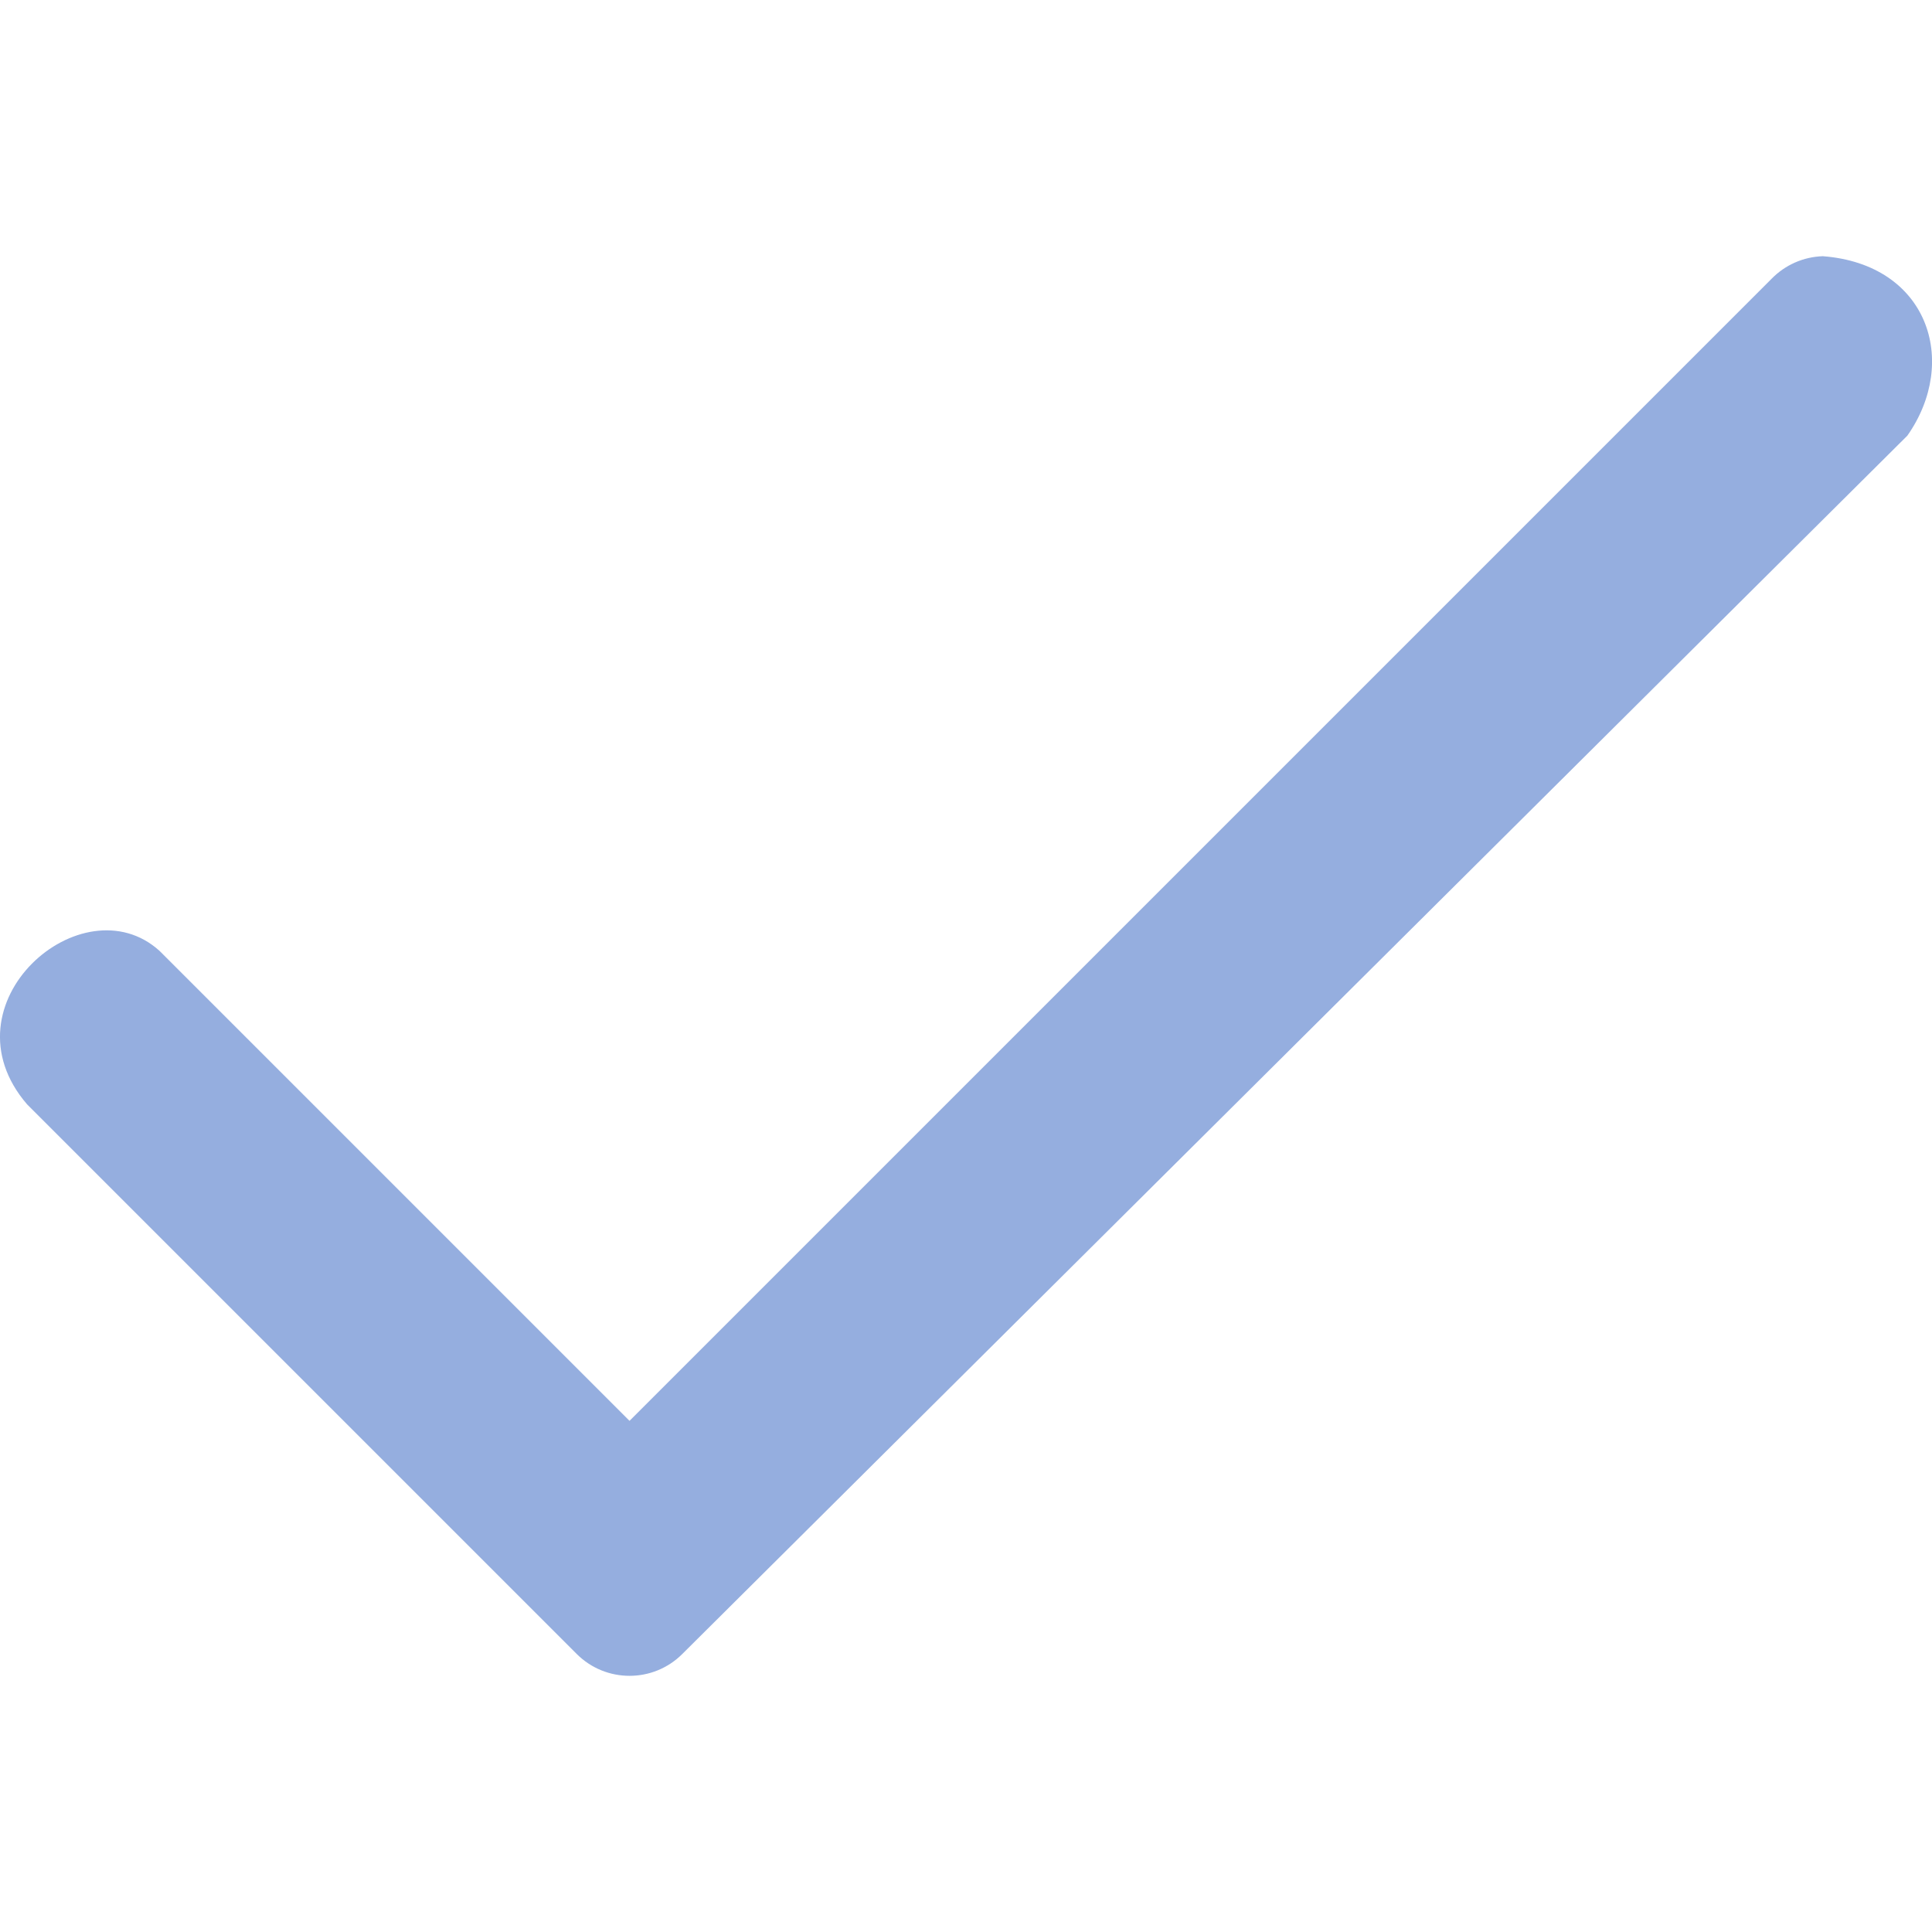
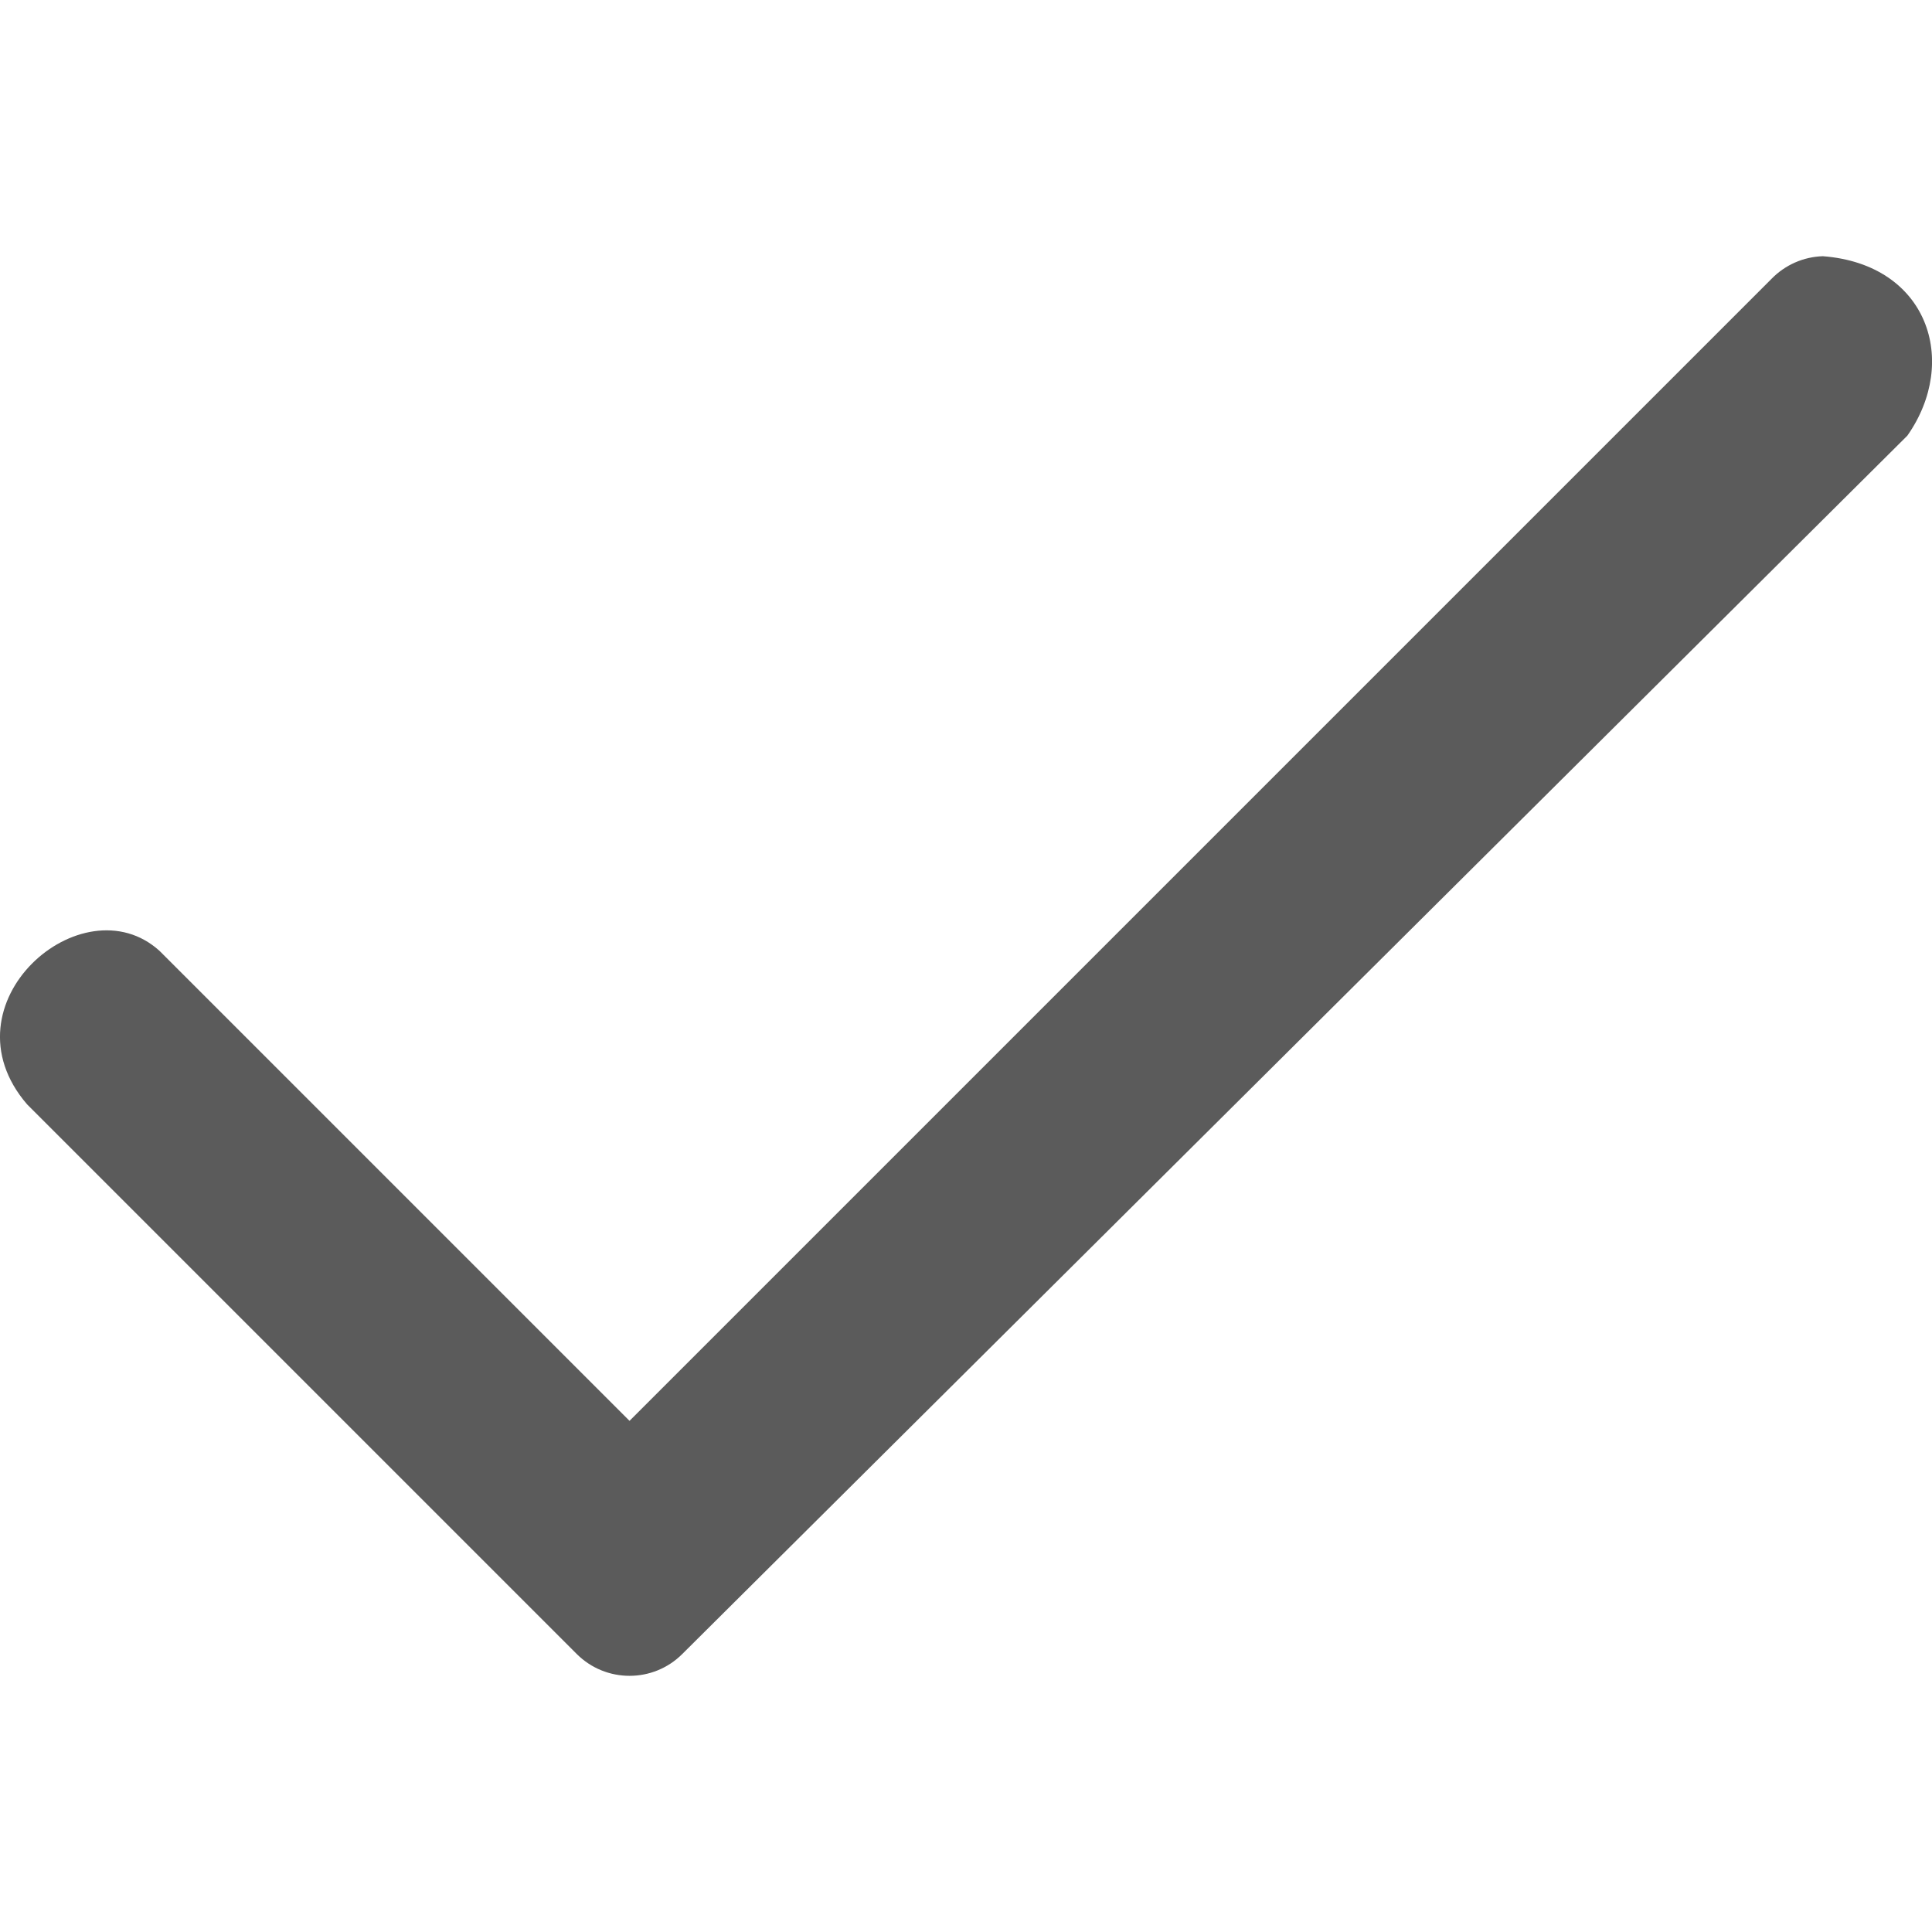
<svg xmlns="http://www.w3.org/2000/svg" viewBox="0 0 25.872 25.872" width="51.745" height="51.745" version="1.1" id="svg4" style="fill:#000000">
  <defs id="defs8" />
-   <path d="m 24.411,3.431 c -0.26,0.008 -0.506,0.116 -0.688,0.303 L 8.43,19.027 2.137,12.734 c -1.032,-0.937 -2.935,0.708 -1.774,2.055 l 7.36,7.36 c 0.391,0.39 1.024,0.39 1.414,0 L 25.542,5.834 C 26.241,4.838 25.817,3.539 24.411,3.431 Z" id="path2" style="opacity:0.95;fill:#90aadd;fill-opacity:1;stroke-width:2.5;stroke-miterlimit:4;stroke-dasharray:none" />
+   <path d="m 24.411,3.431 c -0.26,0.008 -0.506,0.116 -0.688,0.303 L 8.43,19.027 2.137,12.734 c -1.032,-0.937 -2.935,0.708 -1.774,2.055 l 7.36,7.36 c 0.391,0.39 1.024,0.39 1.414,0 L 25.542,5.834 C 26.241,4.838 25.817,3.539 24.411,3.431 Z" id="path2" style="opacity:0.95;fill:#535353;fill-opacity:1;stroke-width:2.5;stroke-miterlimit:4;stroke-dasharray:none" />
</svg>
